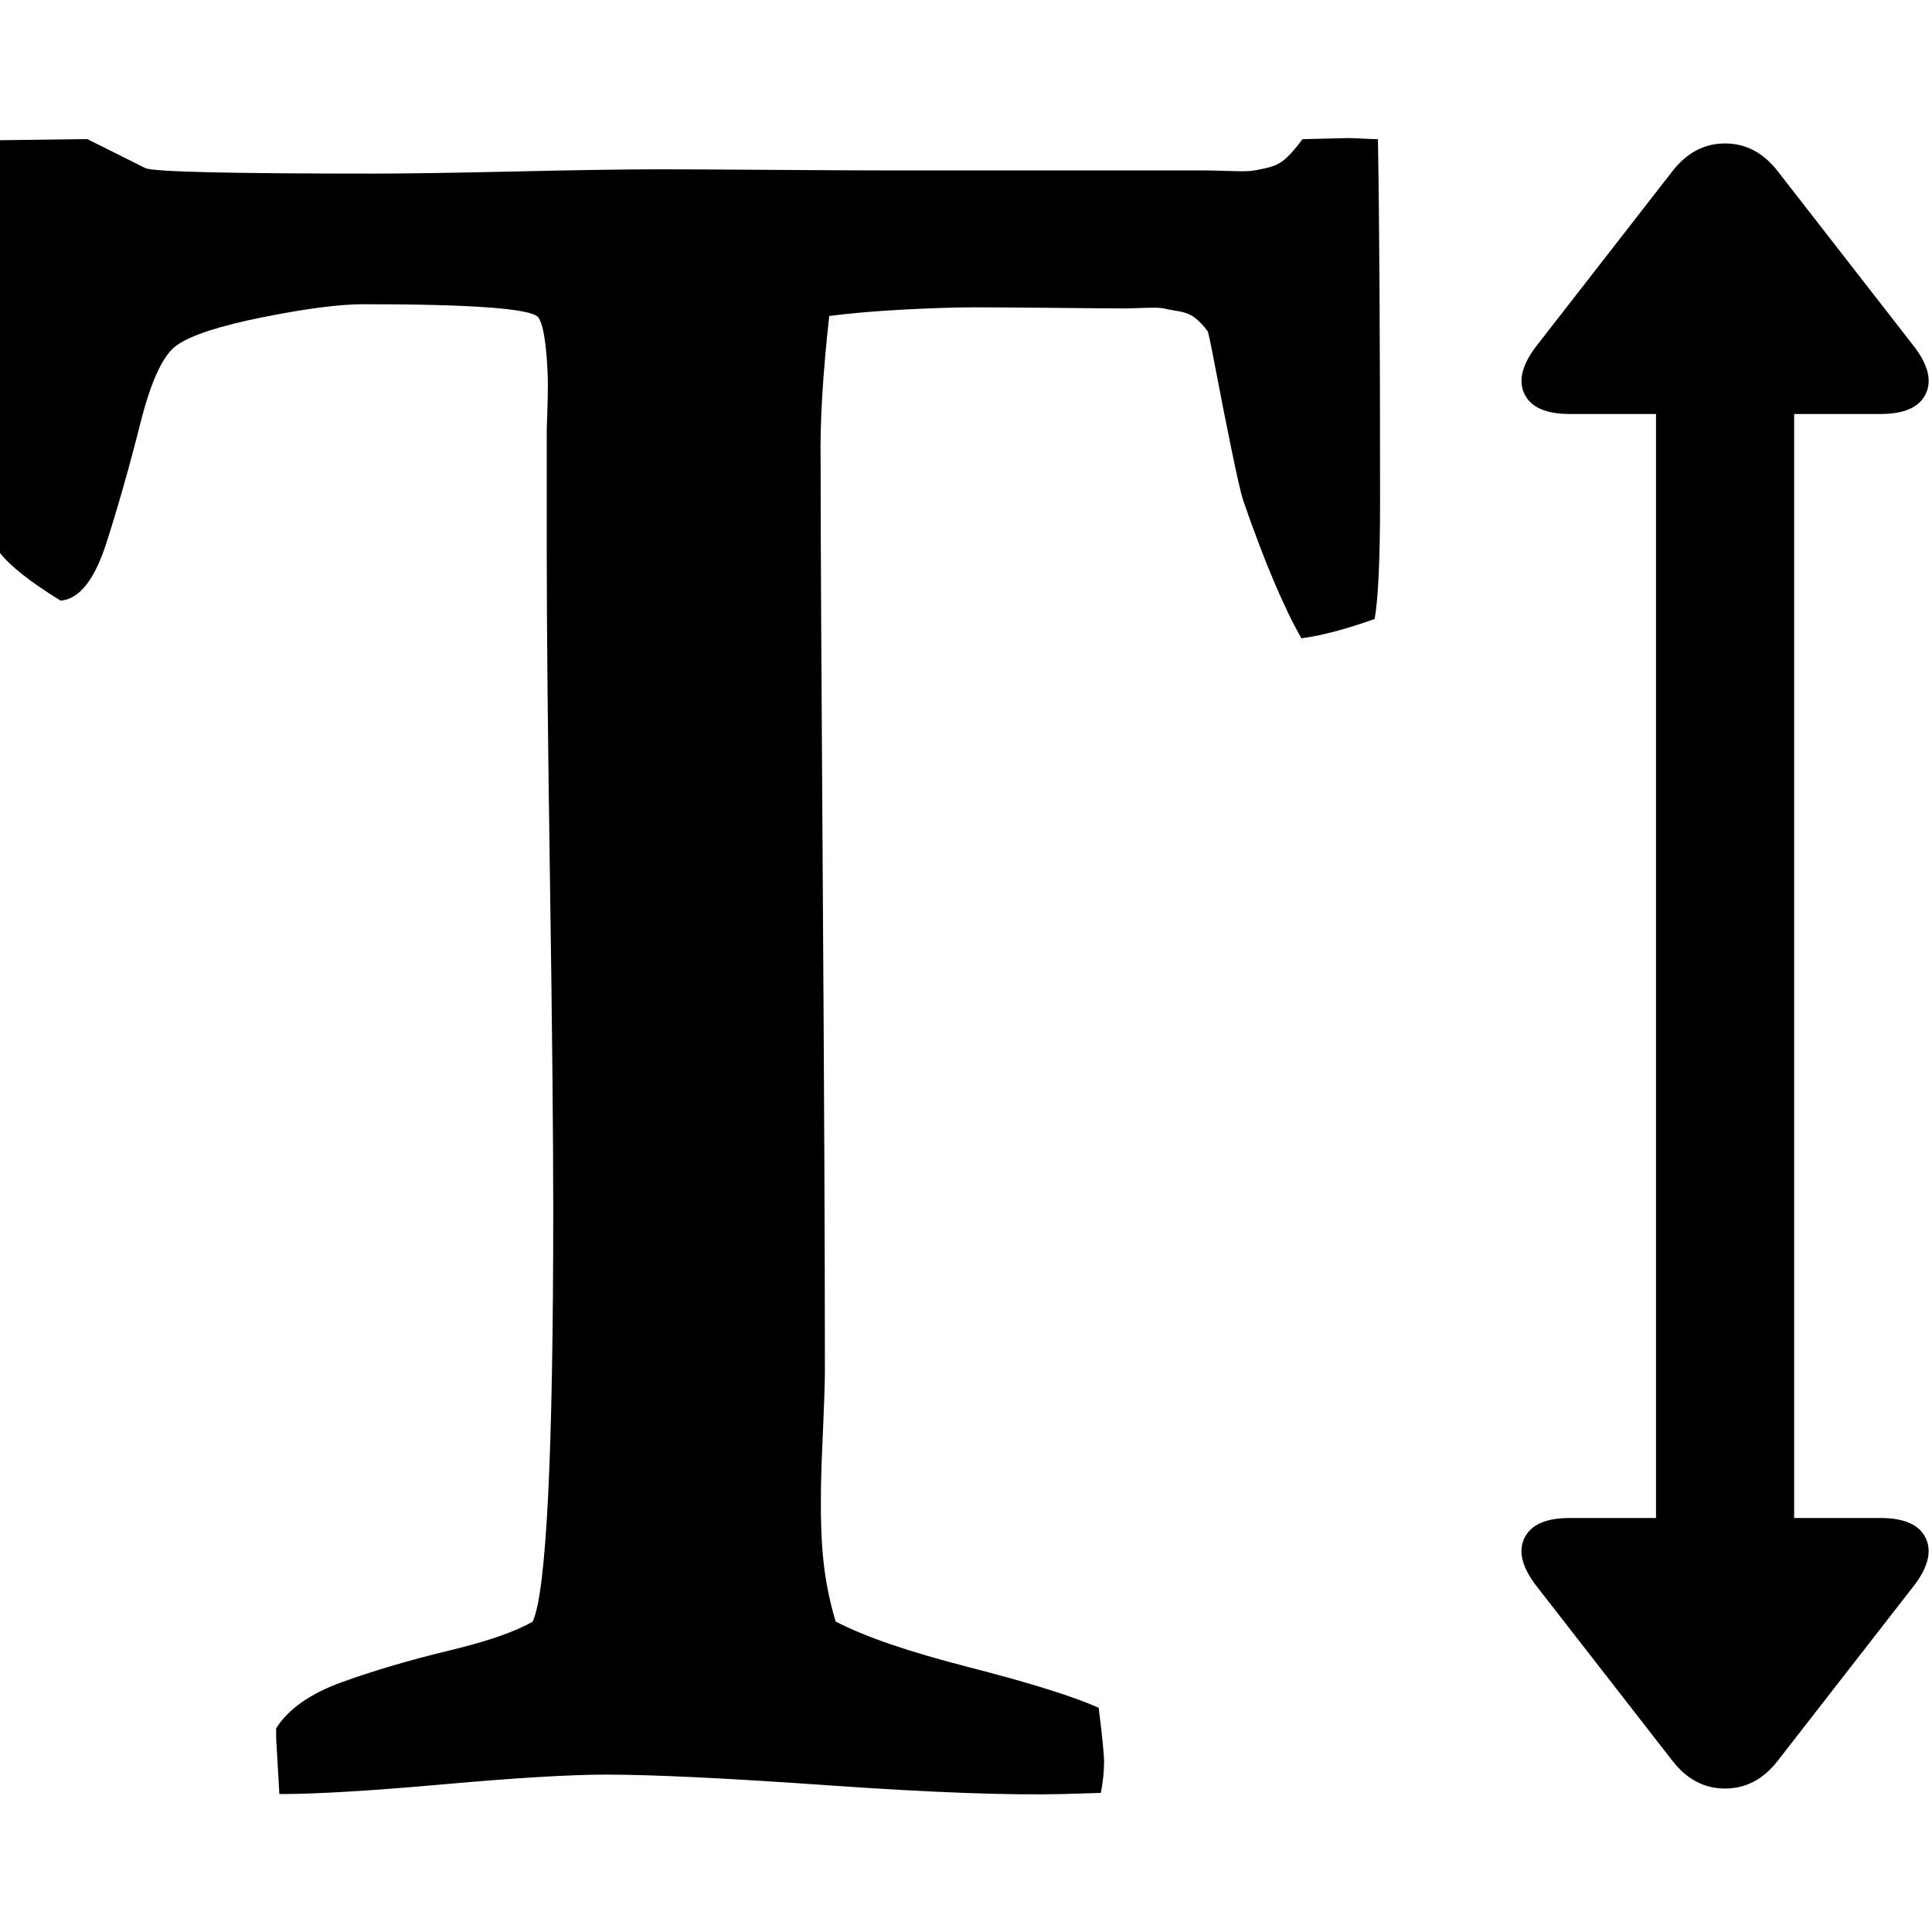
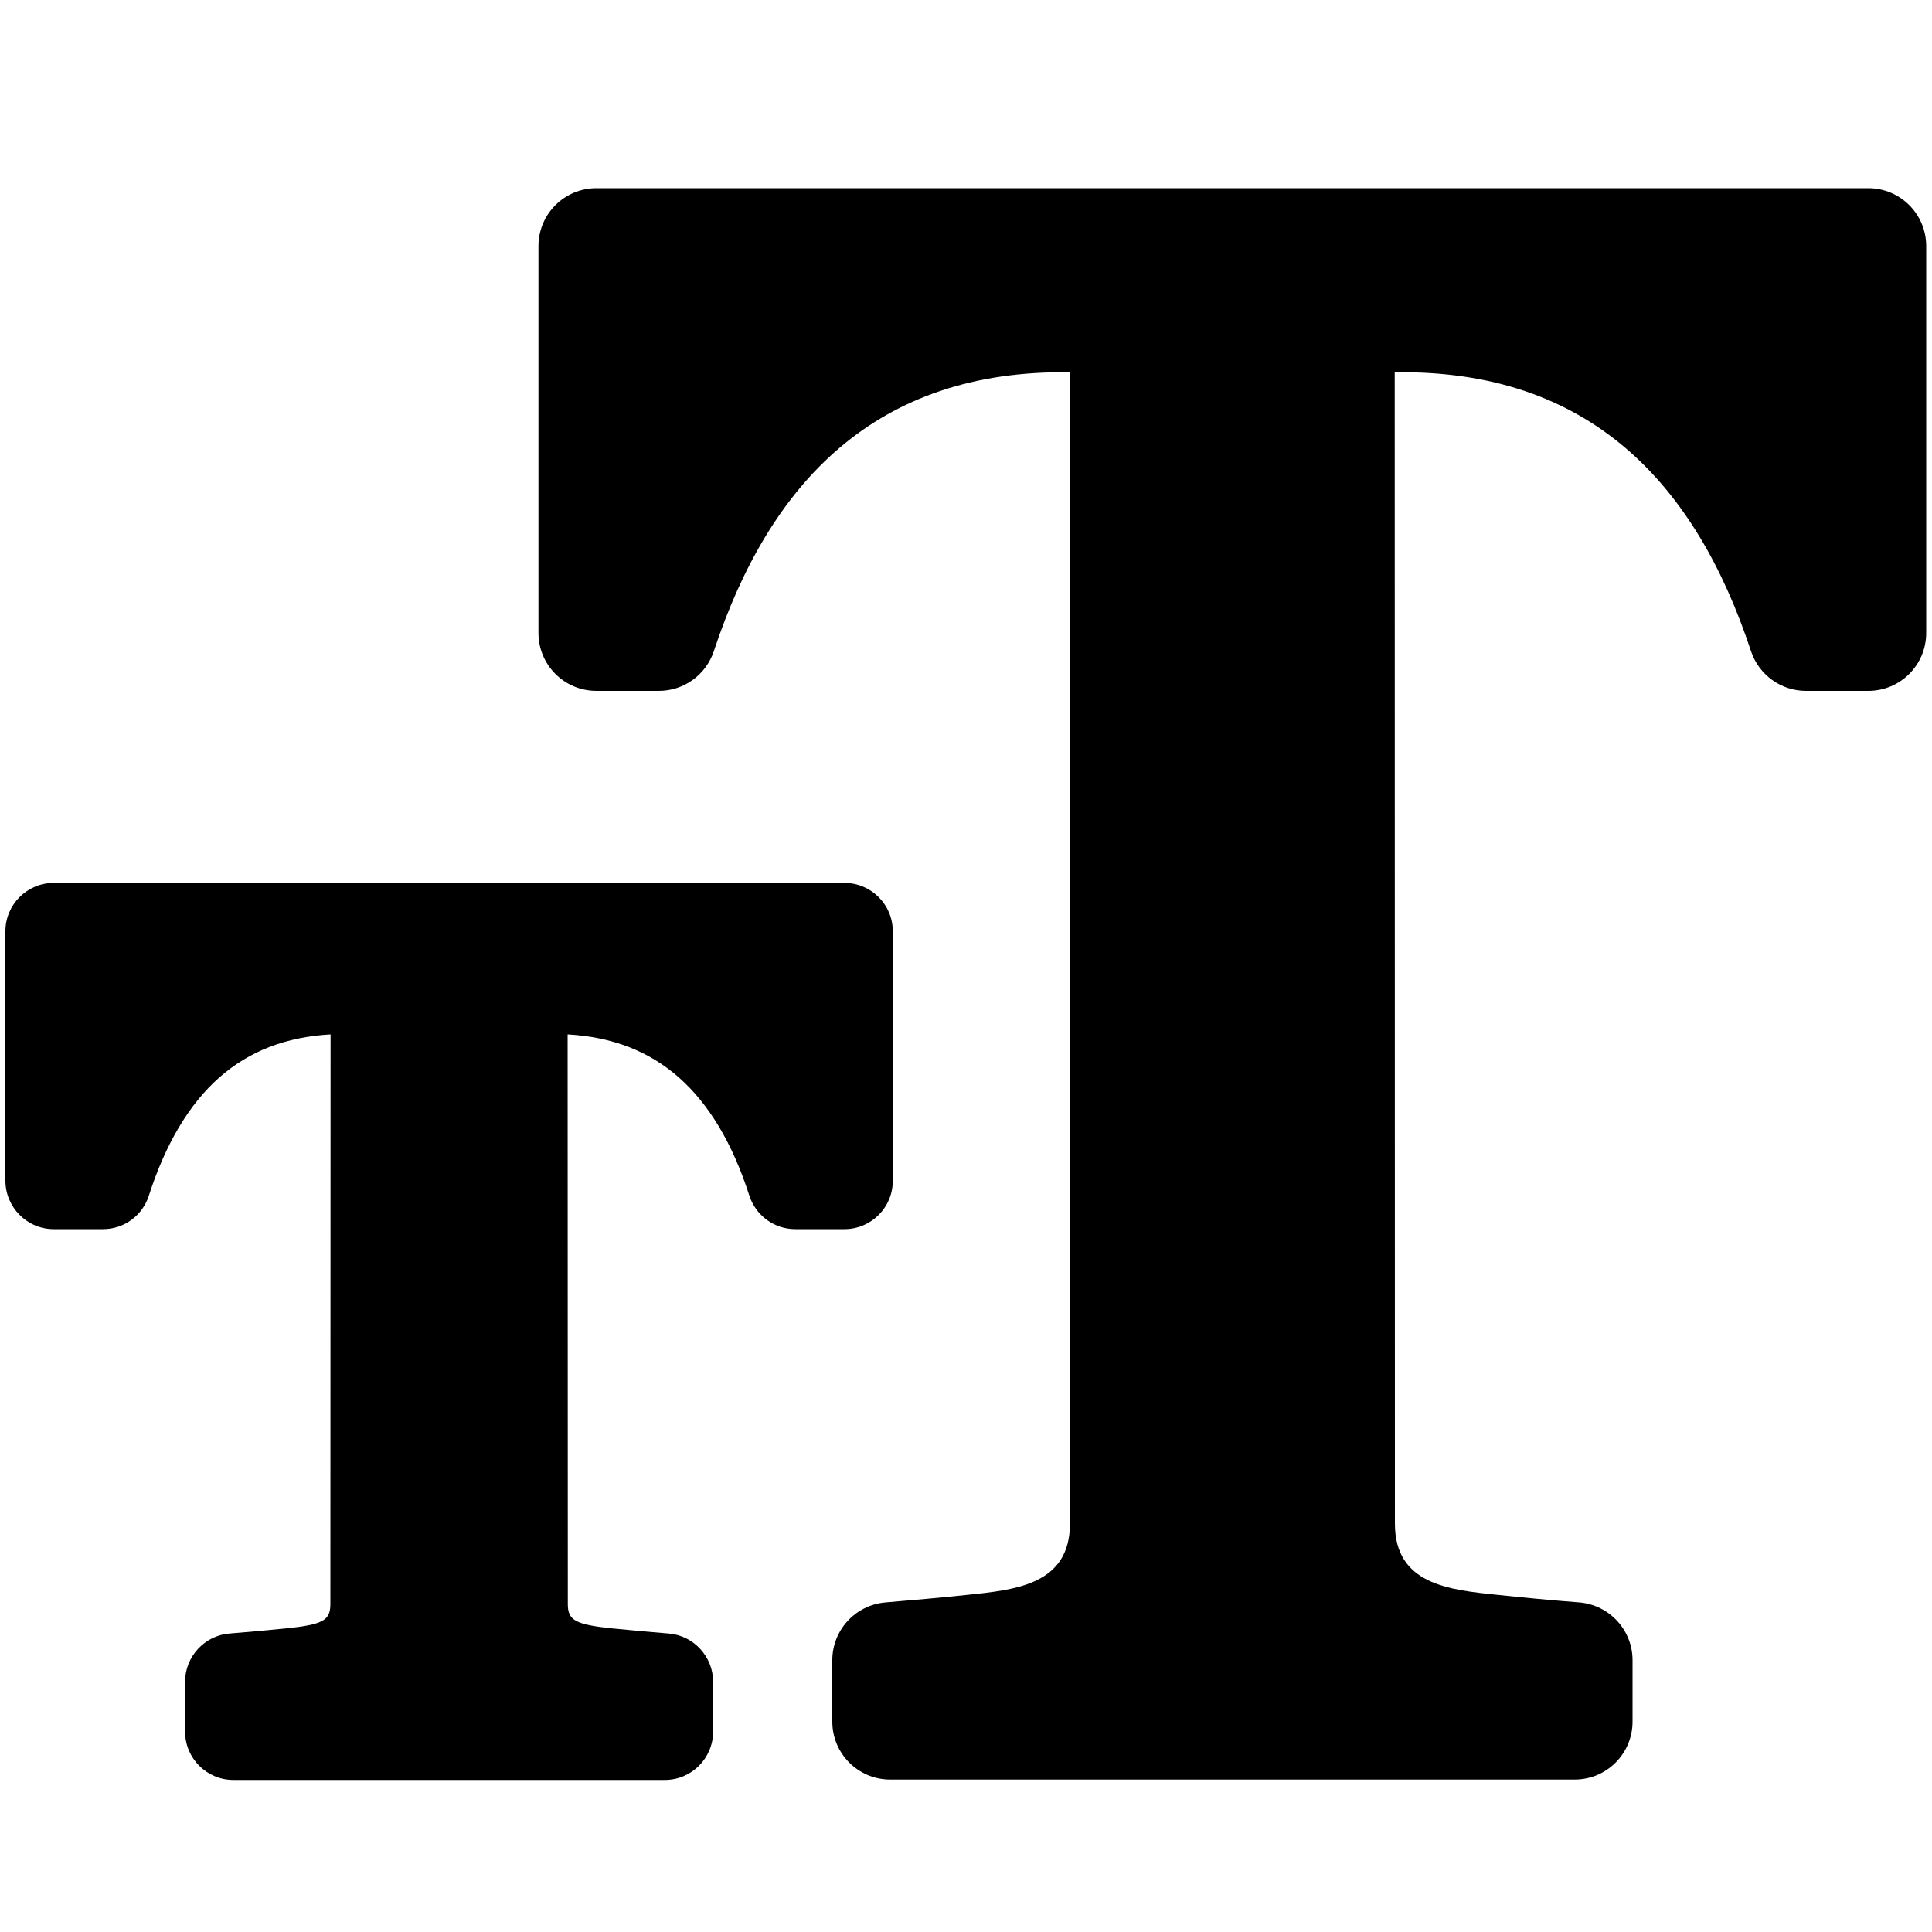
- <svg xmlns="http://www.w3.org/2000/svg" version="1.1" width="28" height="28" viewBox="0 0 28 28">
-   <g id="icomoon-ignore">
- </g>
-   <path d="M0 8.016v-5.984l1.266-0.016 0.844 0.422q0.187 0.078 3.297 0.078 0.688 0 2.063-0.031t2.063-0.031q0.562 0 1.68 0.008t1.68 0.008h4.578q0.094 0 0.328 0.008t0.32 0 0.25-0.047 0.273-0.141 0.234-0.273l0.656-0.016q0.063 0 0.219 0.008t0.219 0.008q0.031 1.75 0.031 5.25 0 1.25-0.078 1.703-0.609 0.219-1.062 0.281-0.391-0.688-0.844-2-0.047-0.141-0.172-0.75t-0.227-1.148-0.117-0.555q-0.094-0.125-0.187-0.195t-0.242-0.094-0.203-0.039-0.281-0.008-0.258 0.008q-0.266 0-1.039-0.008t-1.164-0.008-1 0.031-1.109 0.094q-0.141 1.266-0.125 2.125 0 1.469 0.031 6.062t0.031 7.109q0 0.25-0.039 1.117t0 1.43 0.195 1.078q0.625 0.328 1.937 0.664t1.875 0.586q0.078 0.625 0.078 0.781 0 0.219-0.047 0.453l-0.531 0.016q-1.188 0.031-3.406-0.125t-3.234-0.156q-0.781 0-2.359 0.141t-2.375 0.141q-0.047-0.797-0.047-0.812v-0.141q0.266-0.422 0.961-0.672t1.539-0.453 1.219-0.422q0.297-0.656 0.297-5.984 0-1.578-0.047-4.734t-0.047-4.734v-1.828q0-0.031 0.008-0.242t0.008-0.391-0.016-0.398-0.047-0.375-0.078-0.219q-0.172-0.187-2.531-0.187-0.516 0-1.453 0.187t-1.25 0.406q-0.297 0.203-0.531 1.133t-0.492 1.734-0.664 0.836q-0.656-0.406-0.875-0.688zM22.094 22.289q0.141-0.289 0.656-0.289h1.25v-16h-1.25q-0.516 0-0.656-0.289t0.172-0.695l1.969-2.531q0.313-0.406 0.766-0.406t0.766 0.406l1.969 2.531q0.313 0.406 0.172 0.695t-0.656 0.289h-1.25v16h1.25q0.516 0 0.656 0.289t-0.172 0.695l-1.969 2.531q-0.313 0.406-0.766 0.406t-0.766-0.406l-1.969-2.531q-0.313-0.406-0.172-0.695z" fill="#000000" />
+ <svg xmlns="http://www.w3.org/2000/svg" version="1.1" id="Capa_1" x="0px" y="0px" width="1000px" height="1000px" viewBox="0 0 1000 1000" enable-background="new 0 0 1000 1000" xml:space="preserve">
+   <path d="M27.8,636.2h25.5c10.9,0,20.5-7,23.8-17.5c8.6-26.7,20.8-47.2,36.3-60.9c15.5-13.7,34.5-21.1,57.7-22.4l-0.1,294.9  c0,8.5-3.9,10.6-23.4,12.6l-0.2,0c-8.9,0.9-18.3,1.8-28.6,2.6c-12.9,1-23,12-23,24.9v25.9c0,13.8,11.2,25,25,25h111.6h0.1h111.6  c13.8,0,25-11.2,25-25v-25.9c0-12.9-10.1-23.9-23-24.9c-10.3-0.8-19.7-1.7-28.6-2.6l-0.2,0c-19.5-2-23.4-4.2-23.4-12.6l-0.1-294.9  c23.2,1.3,42.2,8.7,57.7,22.4c15.5,13.7,27.7,34.1,36.3,60.9c3.3,10.4,12.9,17.5,23.8,17.5h25.5c13.8,0,25-11.2,25-25V482  c0-13.8-11.2-25-25-25H232.5h-0.1H27.8c-13.8,0-25,11.2-25,25v129.1C2.8,624.9,14,636.2,27.8,636.2z" />
+   <path d="M967,97.4H637.9h-0.2H308.7c-16.6,0-30,13.4-30,30v200.2c0,16.6,13.4,30,30,30H341c13,0,24.4-8.3,28.5-20.6  c28.7-86.9,83.6-145.8,184.4-144.3l-0.1,595.9c0,31.5-27.9,34.3-53.2,36.9c-14.1,1.5-28.1,2.7-42.2,3.9  c-15.6,1.3-27.6,14.3-27.6,29.9v31.8c0,16.6,13.4,30,30,30h177h0.2h177c16.6,0,30-13.4,30-30v-31.8c0-15.6-12-28.6-27.6-29.9  c-14.1-1.1-28.1-2.4-42.2-3.9c-25.3-2.6-53.2-5.4-53.2-36.9l-0.1-595.9c100.8-1.5,155.7,57.4,184.4,144.3  c4.1,12.3,15.5,20.6,28.5,20.6H967c16.6,0,30-13.4,30-30V127.4C997,110.8,983.6,97.4,967,97.4z" />
</svg>
